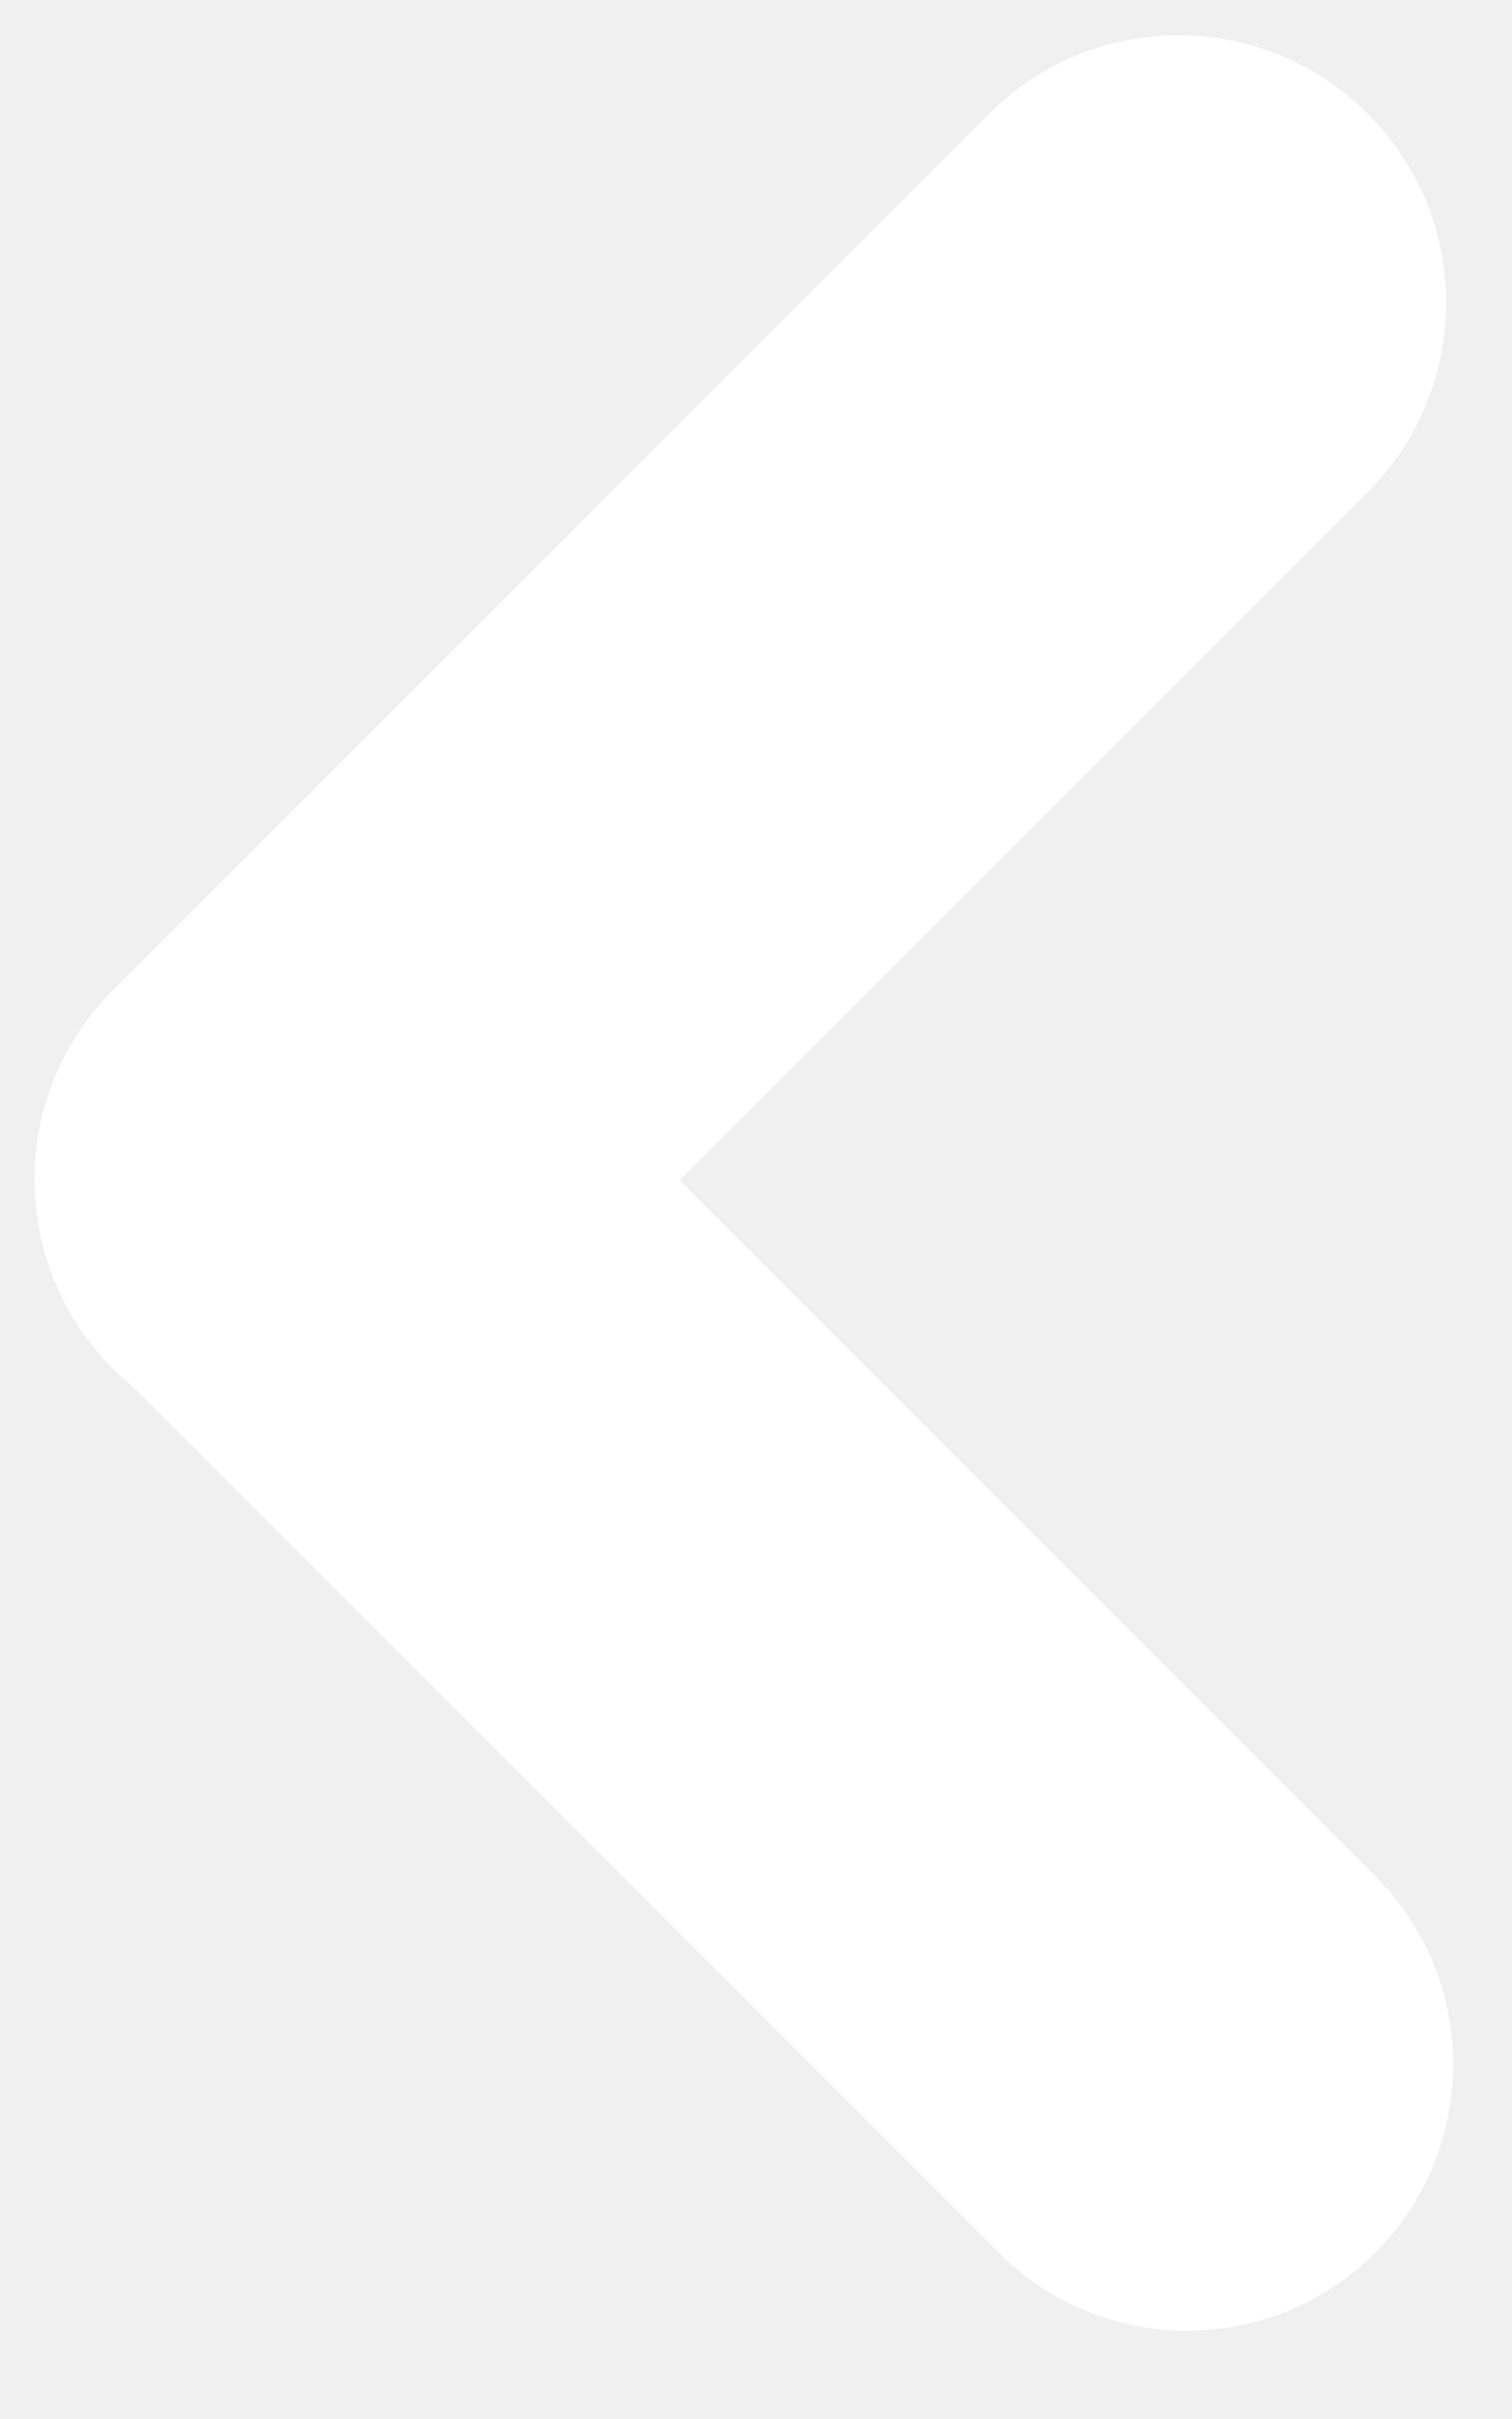
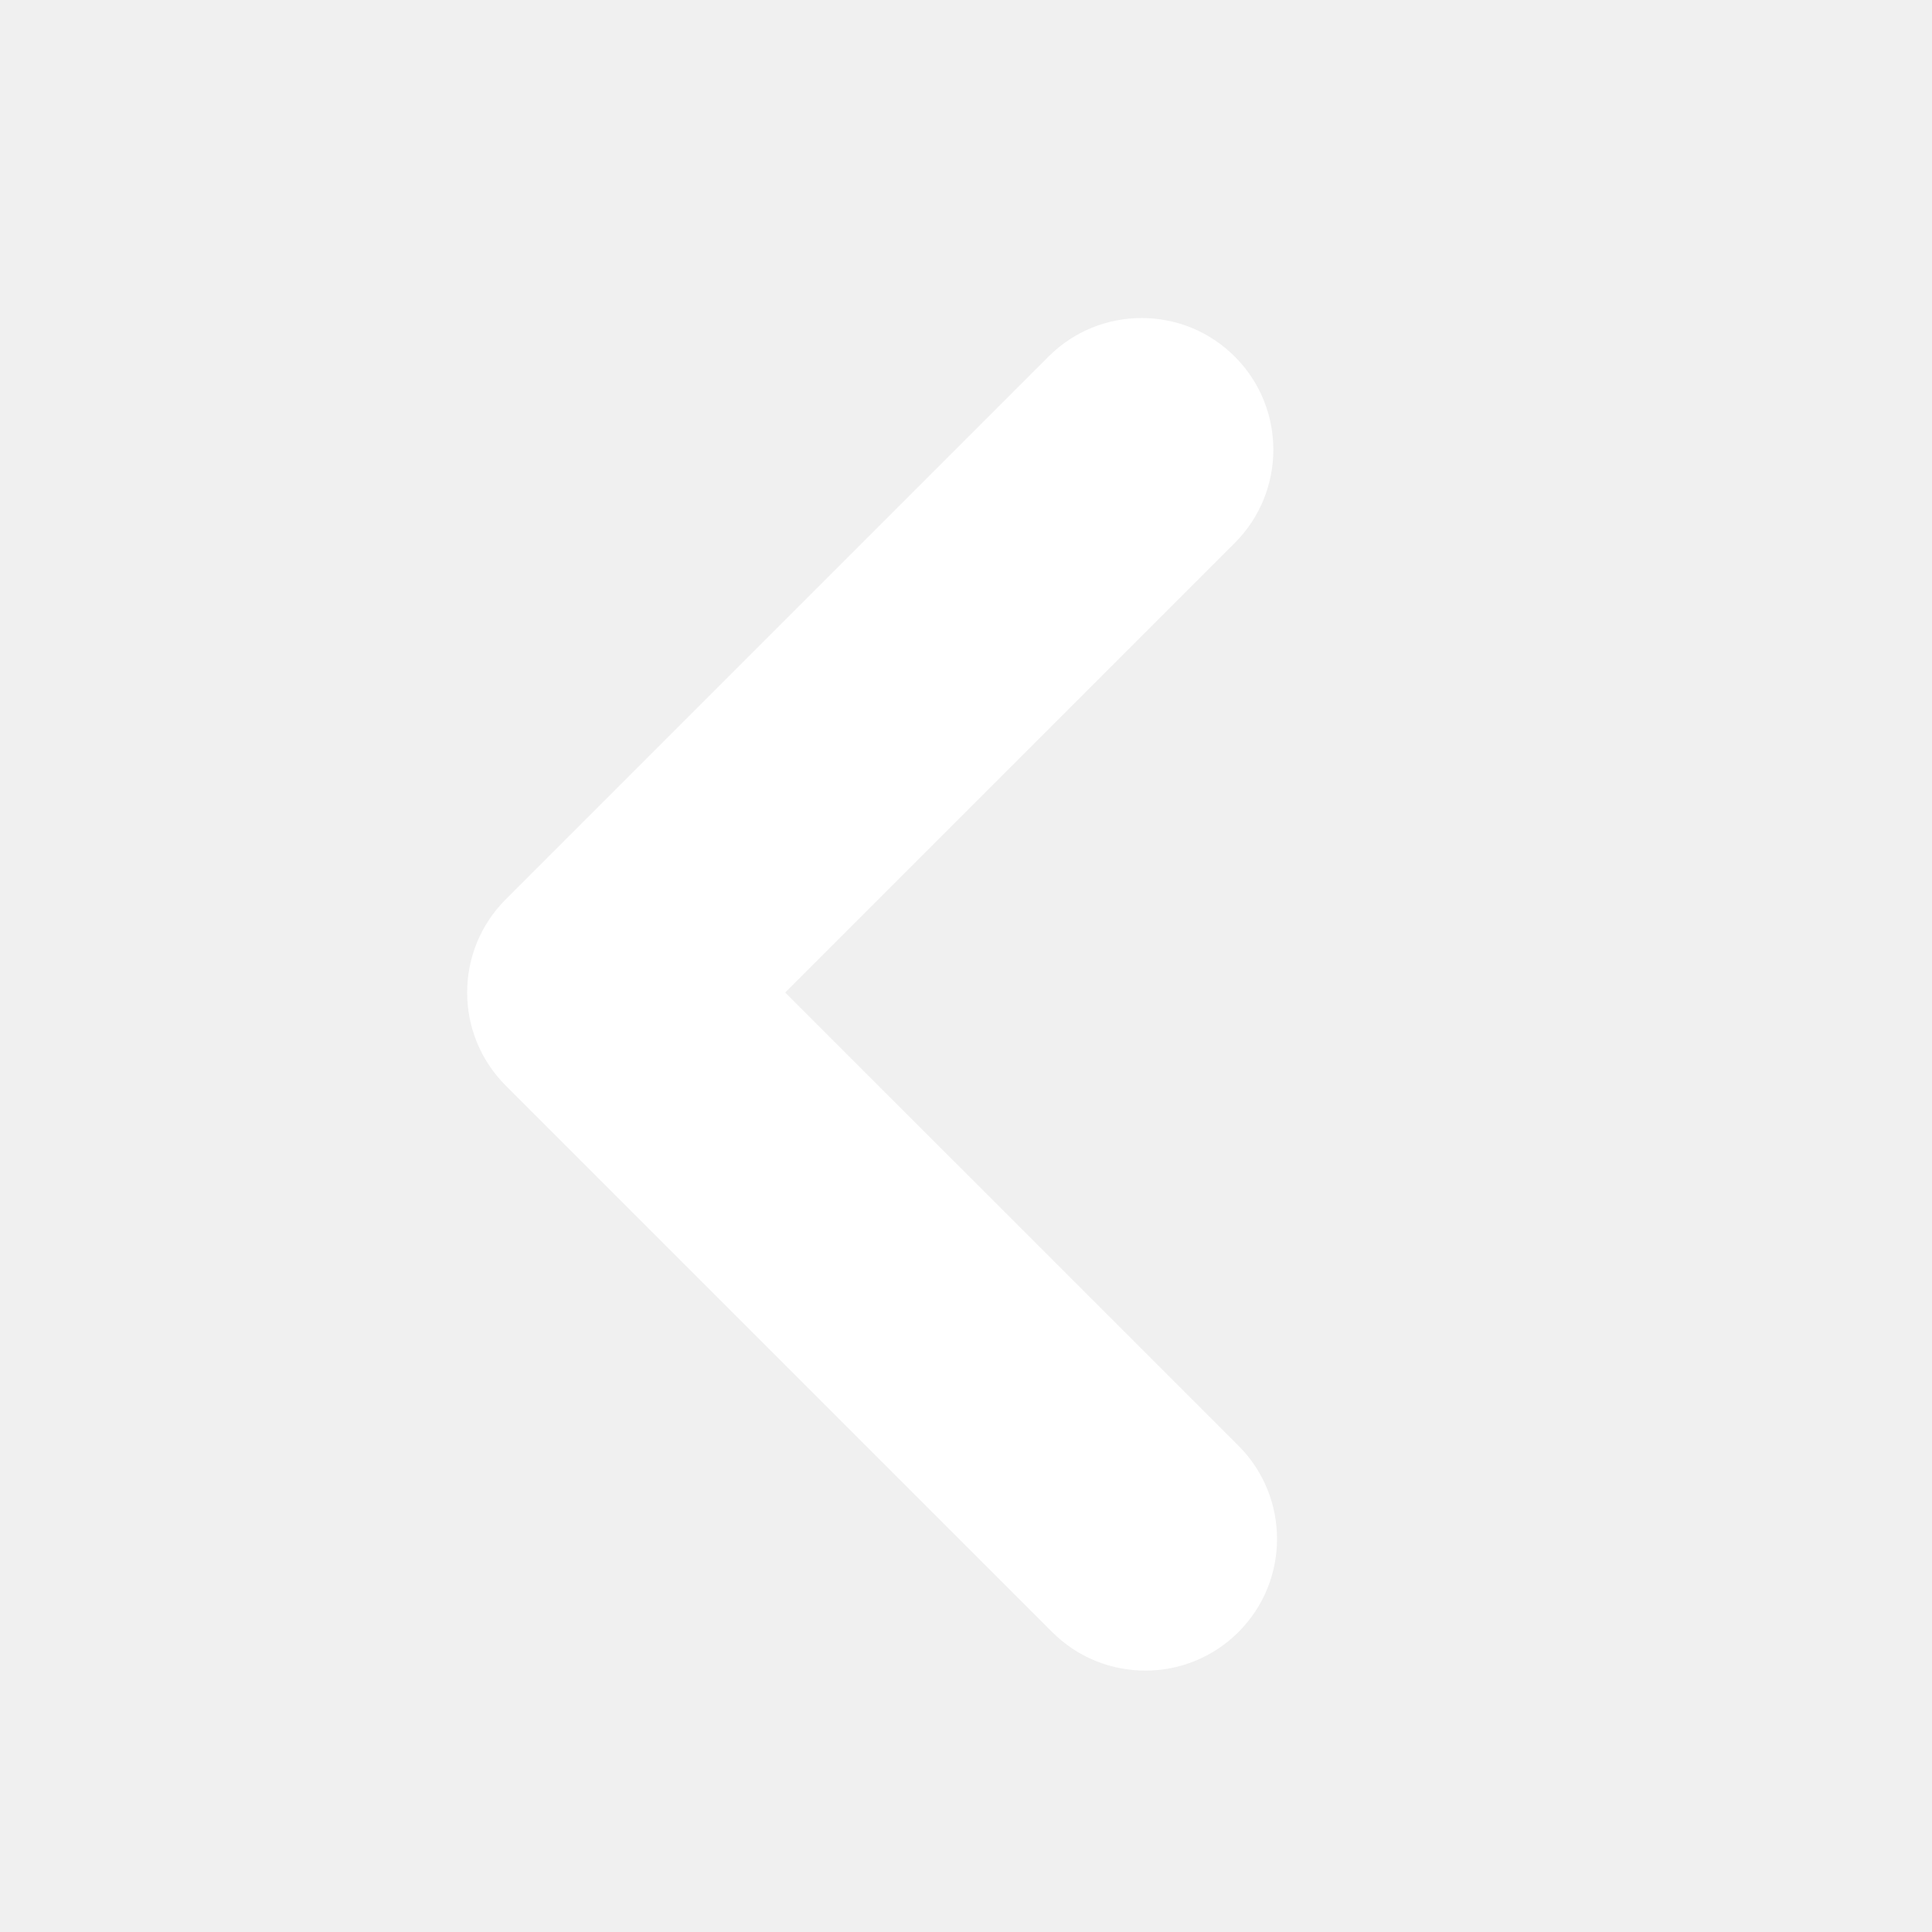
- <svg xmlns="http://www.w3.org/2000/svg" width="10" height="16" viewBox="0 0 10 16" fill="none">
-   <path fill-rule="evenodd" clip-rule="evenodd" d="M9.048 3.255C9.74 2.564 9.74 1.443 9.048 0.752C8.357 0.06 7.237 0.06 6.545 0.752L0.747 6.55C0.056 7.241 0.056 8.362 0.747 9.053C0.792 9.098 0.839 9.141 0.888 9.18L6.608 14.9C7.296 15.588 8.411 15.588 9.098 14.9C9.786 14.212 9.786 13.097 9.098 12.409L4.496 7.807L9.048 3.255Z" fill="white" />
+ <svg xmlns="http://www.w3.org/2000/svg" width="22" height="22" viewBox="0 0 22 22" fill="none">
+   <path fill-rule="evenodd" clip-rule="evenodd" d="M5.759 10.241C5.173 10.827 5.173 11.776 5.759 12.362L11.981 18.584C12.567 19.17 13.517 19.17 14.103 18.584C14.688 17.999 14.688 17.049 14.103 16.463L8.941 11.302L14.061 6.182C14.646 5.596 14.646 4.646 14.061 4.061C13.475 3.475 12.525 3.475 11.939 4.061L5.759 10.241Z" fill="white" />
</svg>
